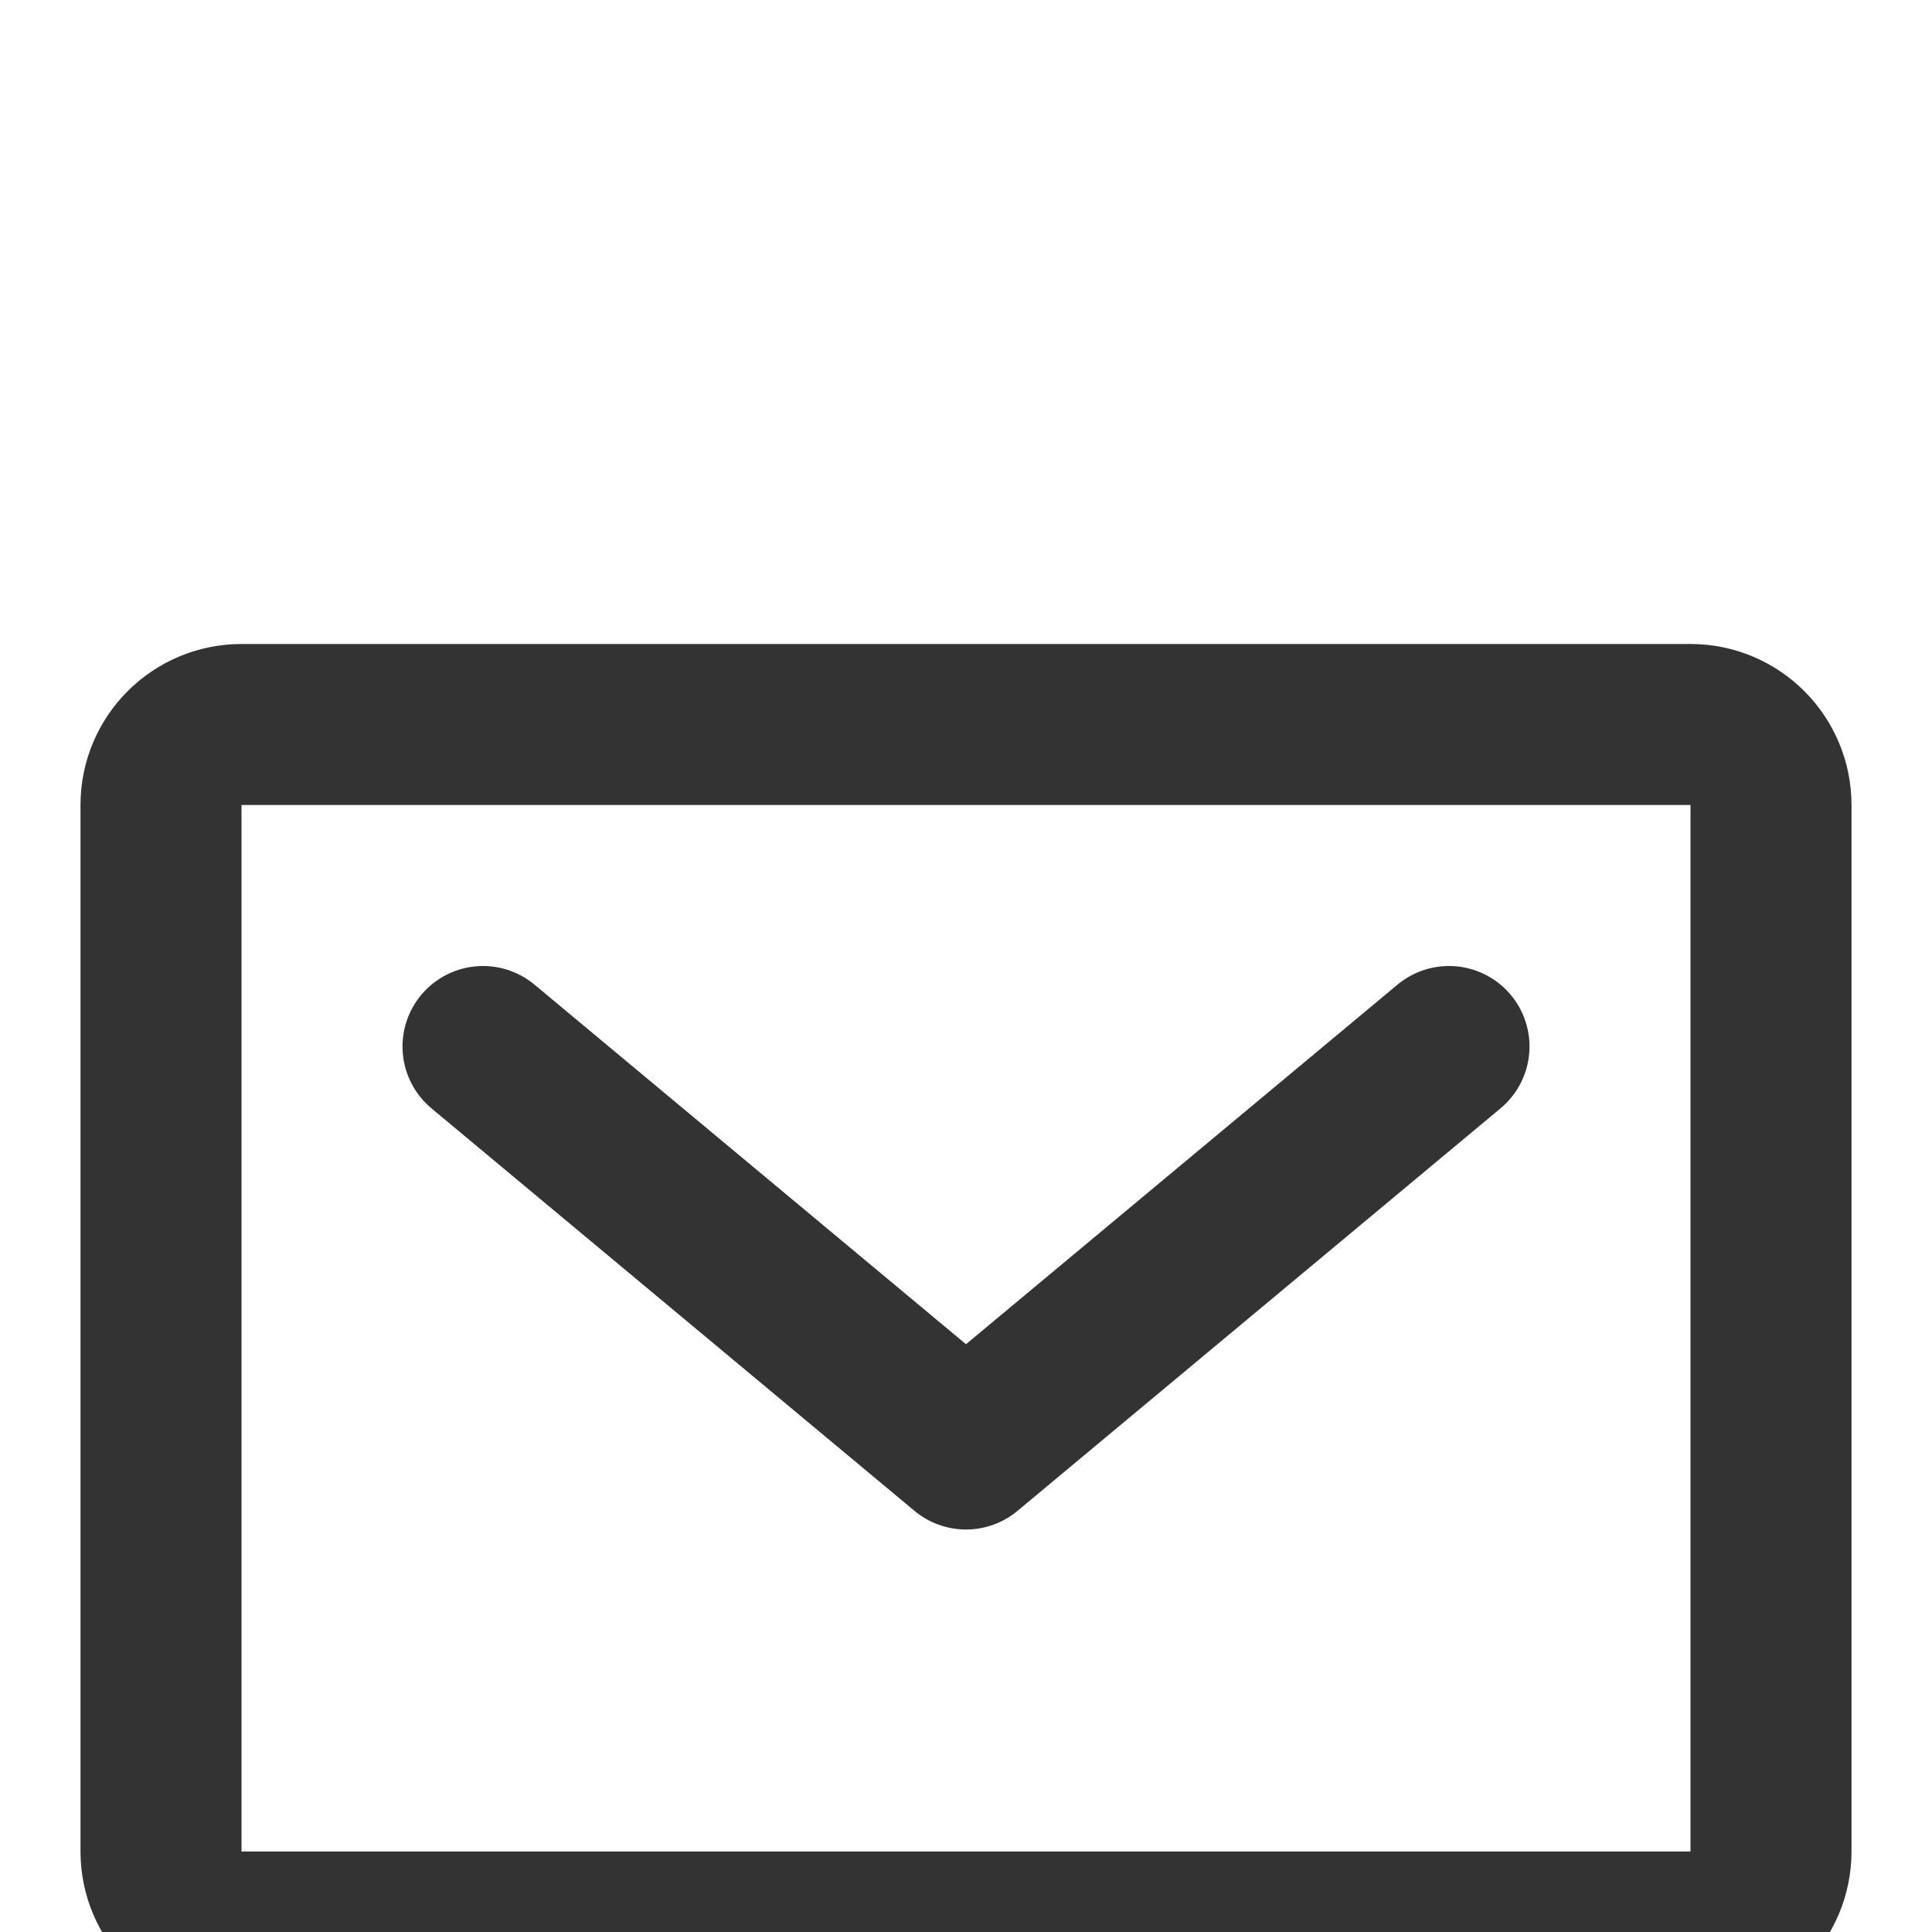
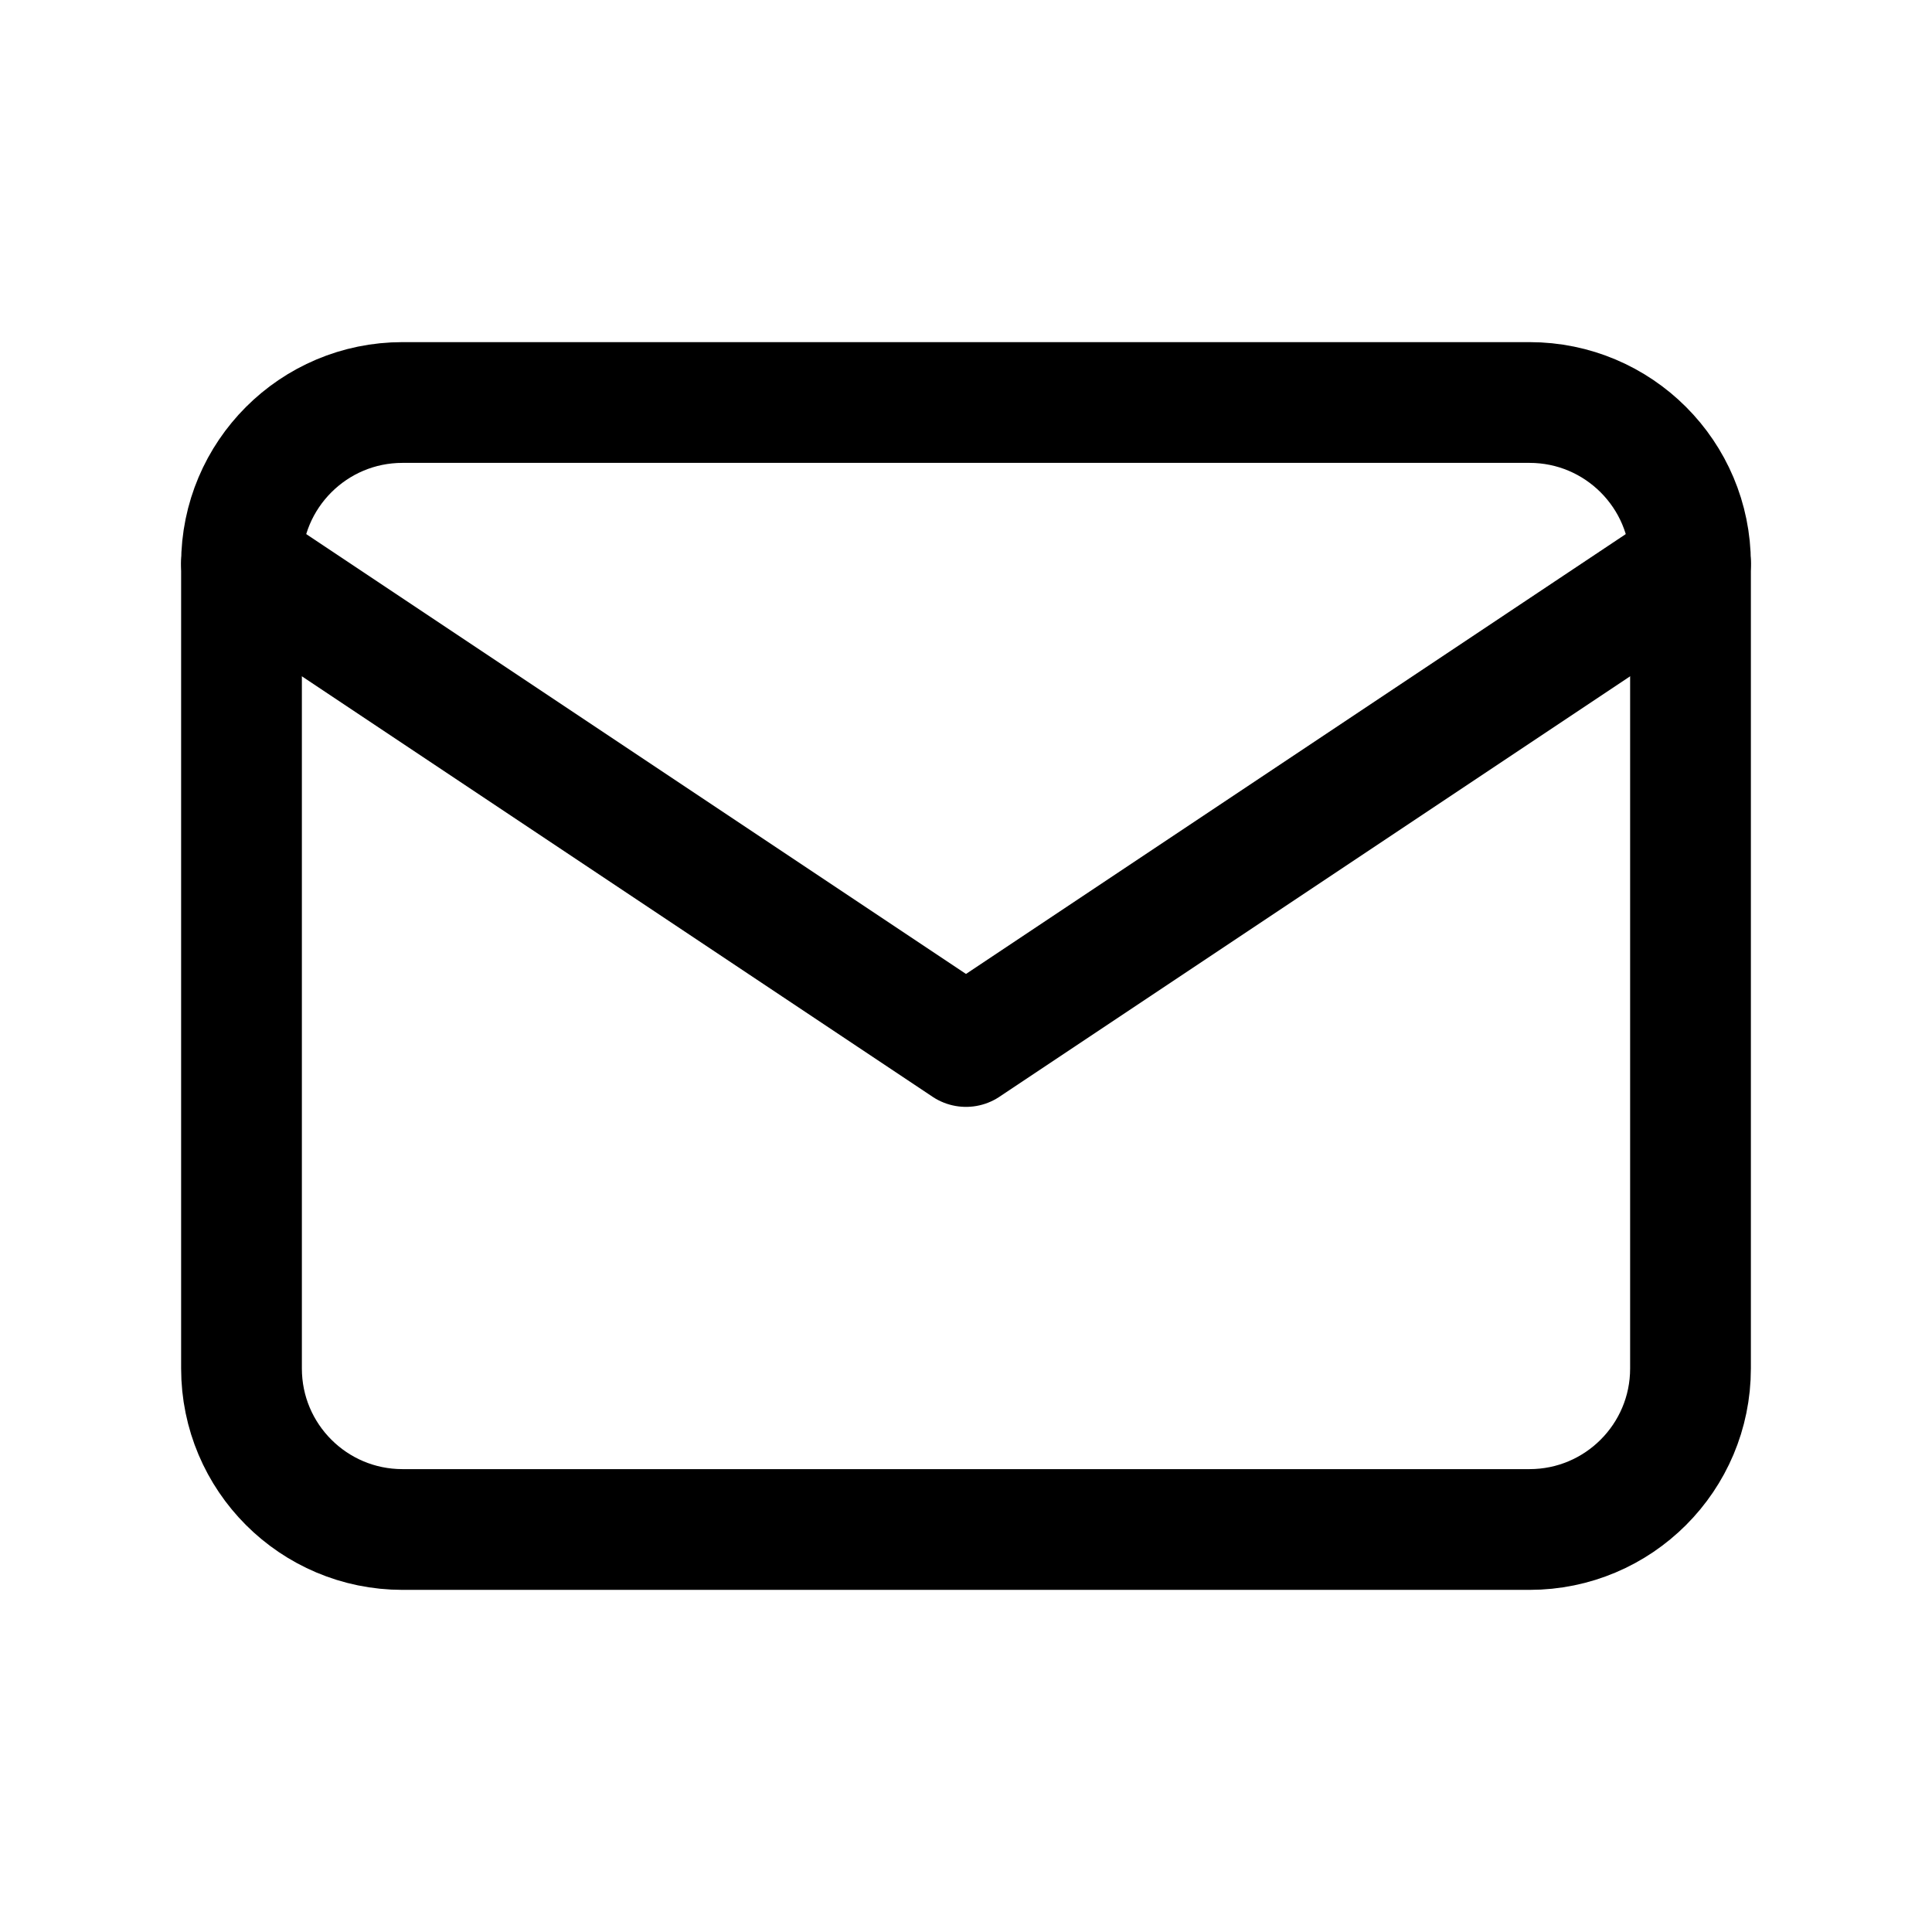
- <svg xmlns="http://www.w3.org/2000/svg" viewBox="0 -4 24 24" version="1.1">
-   <defs />
-   <g id="Page-1" stroke="none" stroke-width="1" fill="none" fill-rule="evenodd" stroke-linejoin="round">
-     <g id="Artboard-4" transform="translate(-356, -159)" stroke="#333333" stroke-width="2">
-       <g id="80" transform="translate(356, 159)">
-         <rect id="Rectangle-406" x="2" y="5" width="20" height="15" rx="1" />
-         <polyline id="Path-35" stroke-linecap="round" points="6 9 12 14 18 9" />
-       </g>
-     </g>
-   </g>
+ <svg xmlns="http://www.w3.org/2000/svg" class="icon icon-tabler icon-tabler-mail" viewBox="0 0 24 24" stroke-width="1.5" stroke="currentColor" fill="none" stroke-linecap="round" stroke-linejoin="round">
+   <path stroke="none" d="M0 0h24v24H0z" fill="none" fill-rule="evenodd" />
+   <path d="M3 7a2 2 0 0 1 2 -2h14a2 2 0 0 1 2 2v10a2 2 0 0 1 -2 2h-14a2 2 0 0 1 -2 -2v-10z" />
+   <path d="M3 7l9 6l9 -6" />
</svg>
